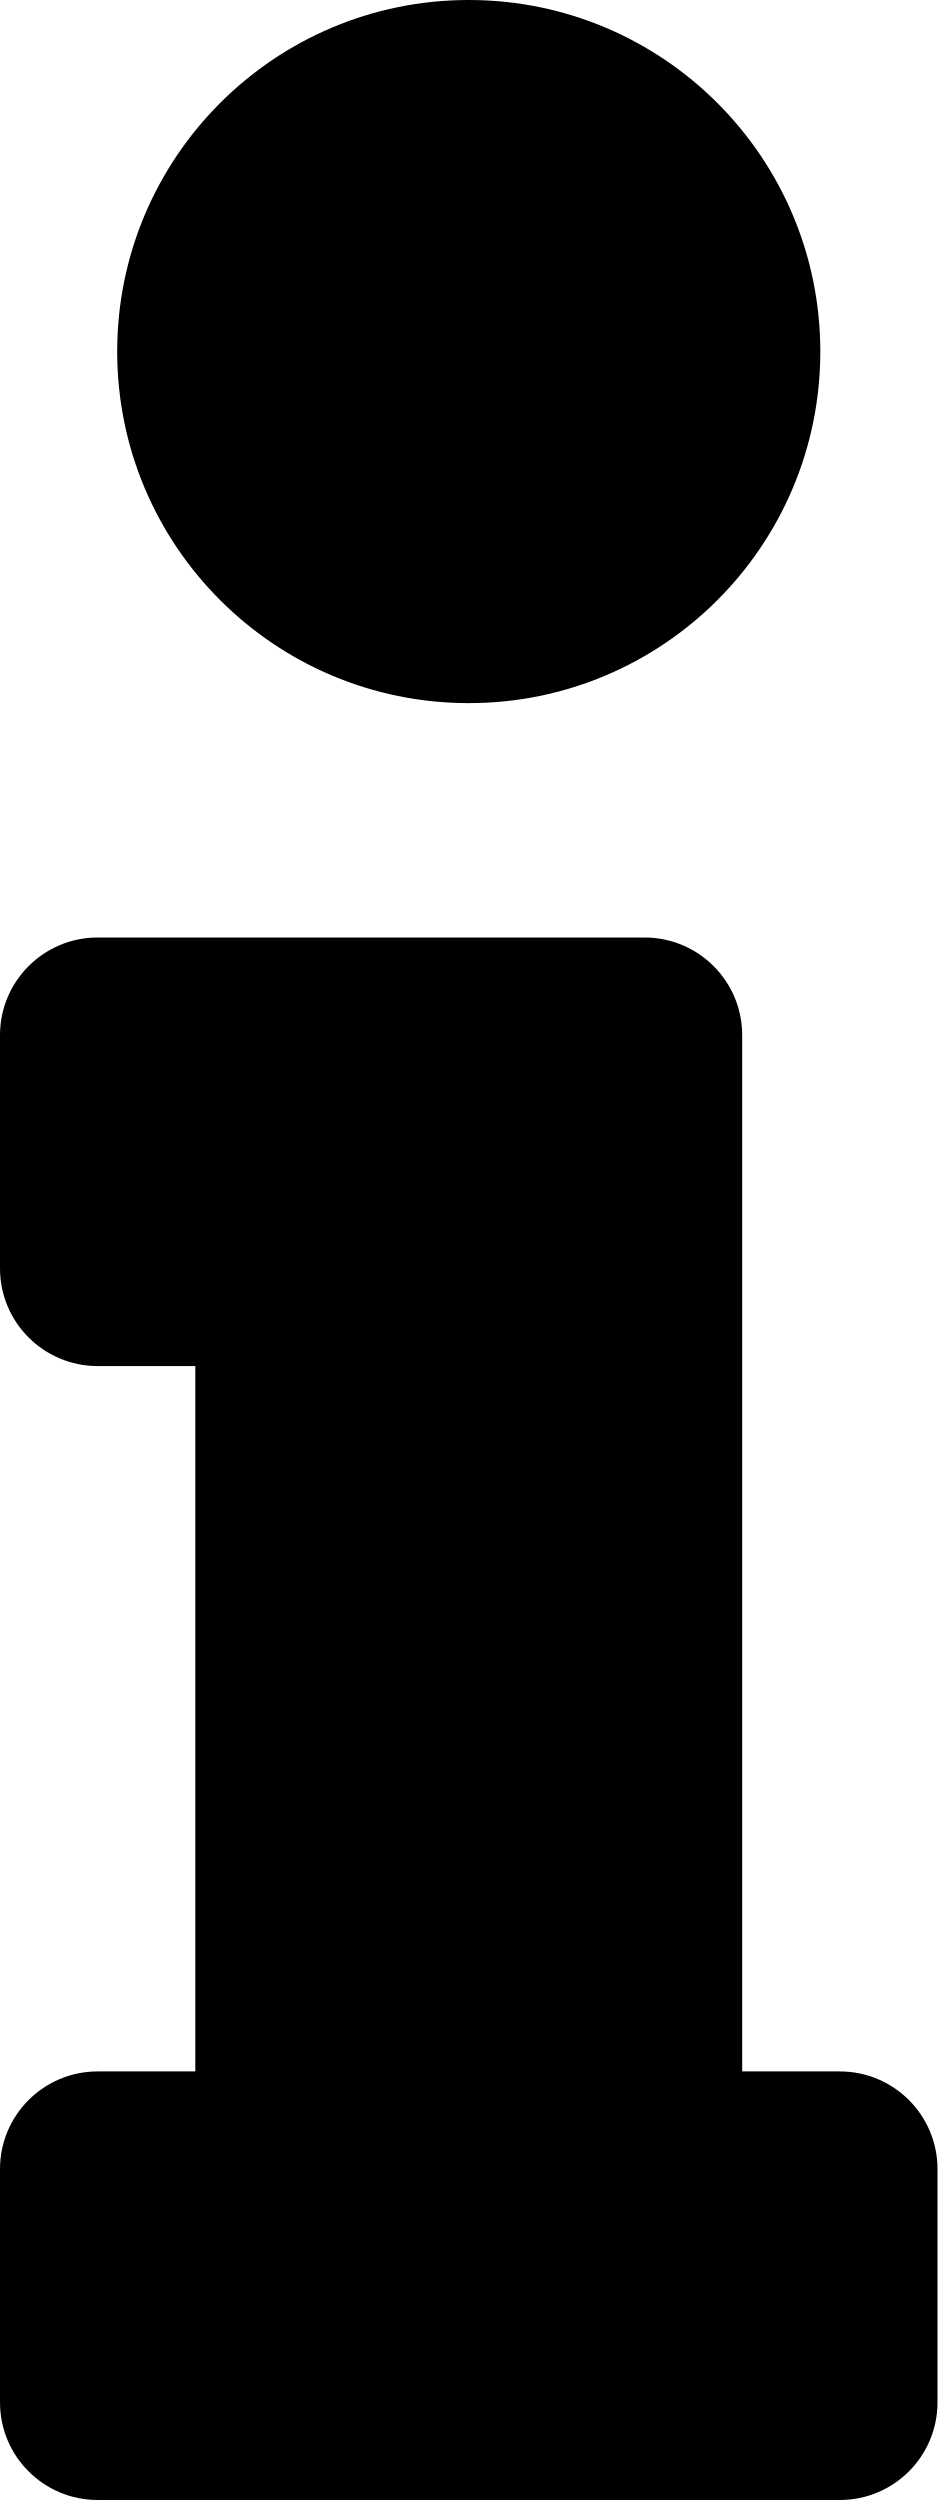
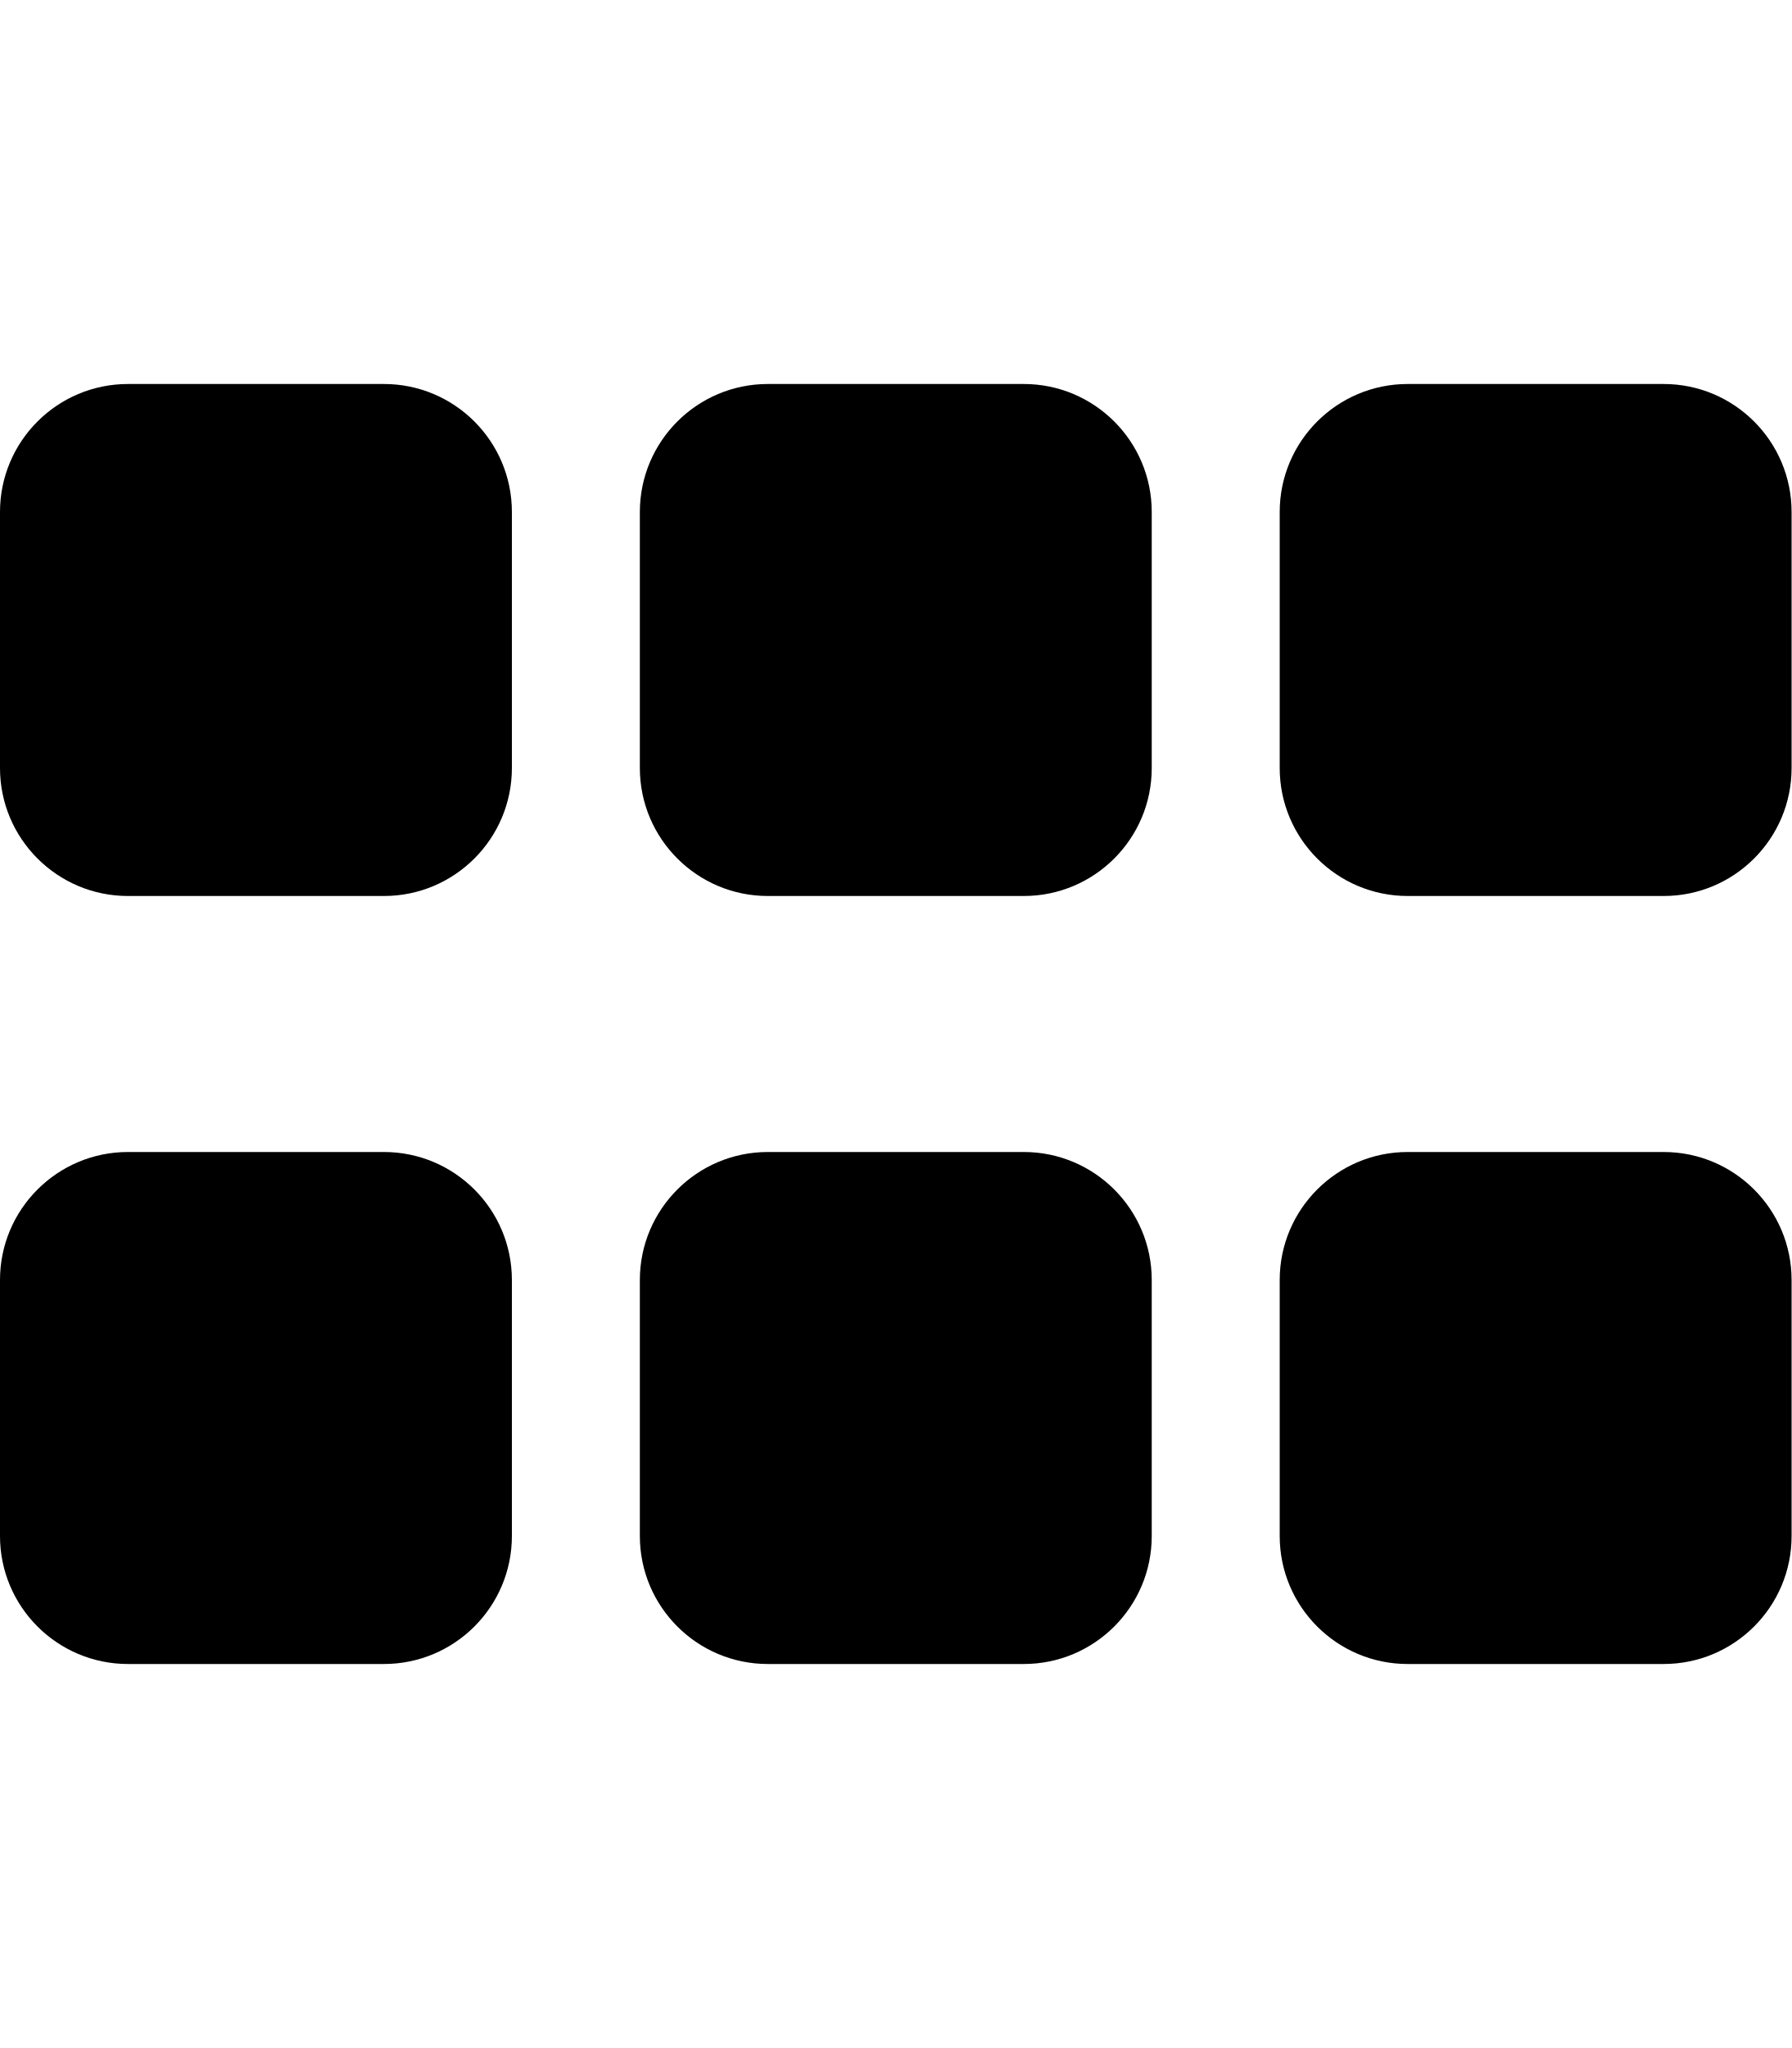
- <svg xmlns="http://www.w3.org/2000/svg" aria-hidden="true" focusable="false" data-prefix="fas" data-icon="info" class="svg-inline--fa fa-info fa-w-6" role="img" viewBox="0 0 192 512">
-   <path fill="currentColor" d="M20 424.229h20V279.771H20c-11.046 0-20-8.954-20-20V212c0-11.046 8.954-20 20-20h112c11.046 0 20 8.954 20 20v212.229h20c11.046 0 20 8.954 20 20V492c0 11.046-8.954 20-20 20H20c-11.046 0-20-8.954-20-20v-47.771c0-11.046 8.954-20 20-20zM96 0C56.235 0 24 32.235 24 72s32.235 72 72 72 72-32.235 72-72S135.764 0 96 0z" />
+ <svg xmlns="http://www.w3.org/2000/svg" aria-hidden="true" focusable="false" data-prefix="fas" data-icon="grip-horizontal" class="svg-inline--fa fa-grip-horizontal fa-w-14" role="img" viewBox="0 0 448 512">
+   <path fill="currentColor" d="M96 288H32c-17.67 0-32 14.33-32 32v64c0 17.67 14.33 32 32 32h64c17.67 0 32-14.33 32-32v-64c0-17.67-14.33-32-32-32zm160 0h-64c-17.67 0-32 14.33-32 32v64c0 17.67 14.33 32 32 32h64c17.67 0 32-14.33 32-32v-64c0-17.67-14.33-32-32-32zm160 0h-64c-17.67 0-32 14.33-32 32v64c0 17.67 14.33 32 32 32h64c17.67 0 32-14.33 32-32v-64c0-17.67-14.33-32-32-32zM96 96H32c-17.67 0-32 14.33-32 32v64c0 17.67 14.33 32 32 32h64c17.67 0 32-14.33 32-32v-64c0-17.67-14.33-32-32-32zm160 0h-64c-17.67 0-32 14.33-32 32v64c0 17.67 14.33 32 32 32h64c17.67 0 32-14.33 32-32v-64c0-17.67-14.33-32-32-32zm160 0h-64c-17.67 0-32 14.33-32 32v64c0 17.67 14.33 32 32 32h64c17.67 0 32-14.33 32-32v-64c0-17.67-14.33-32-32-32z" />
</svg>
